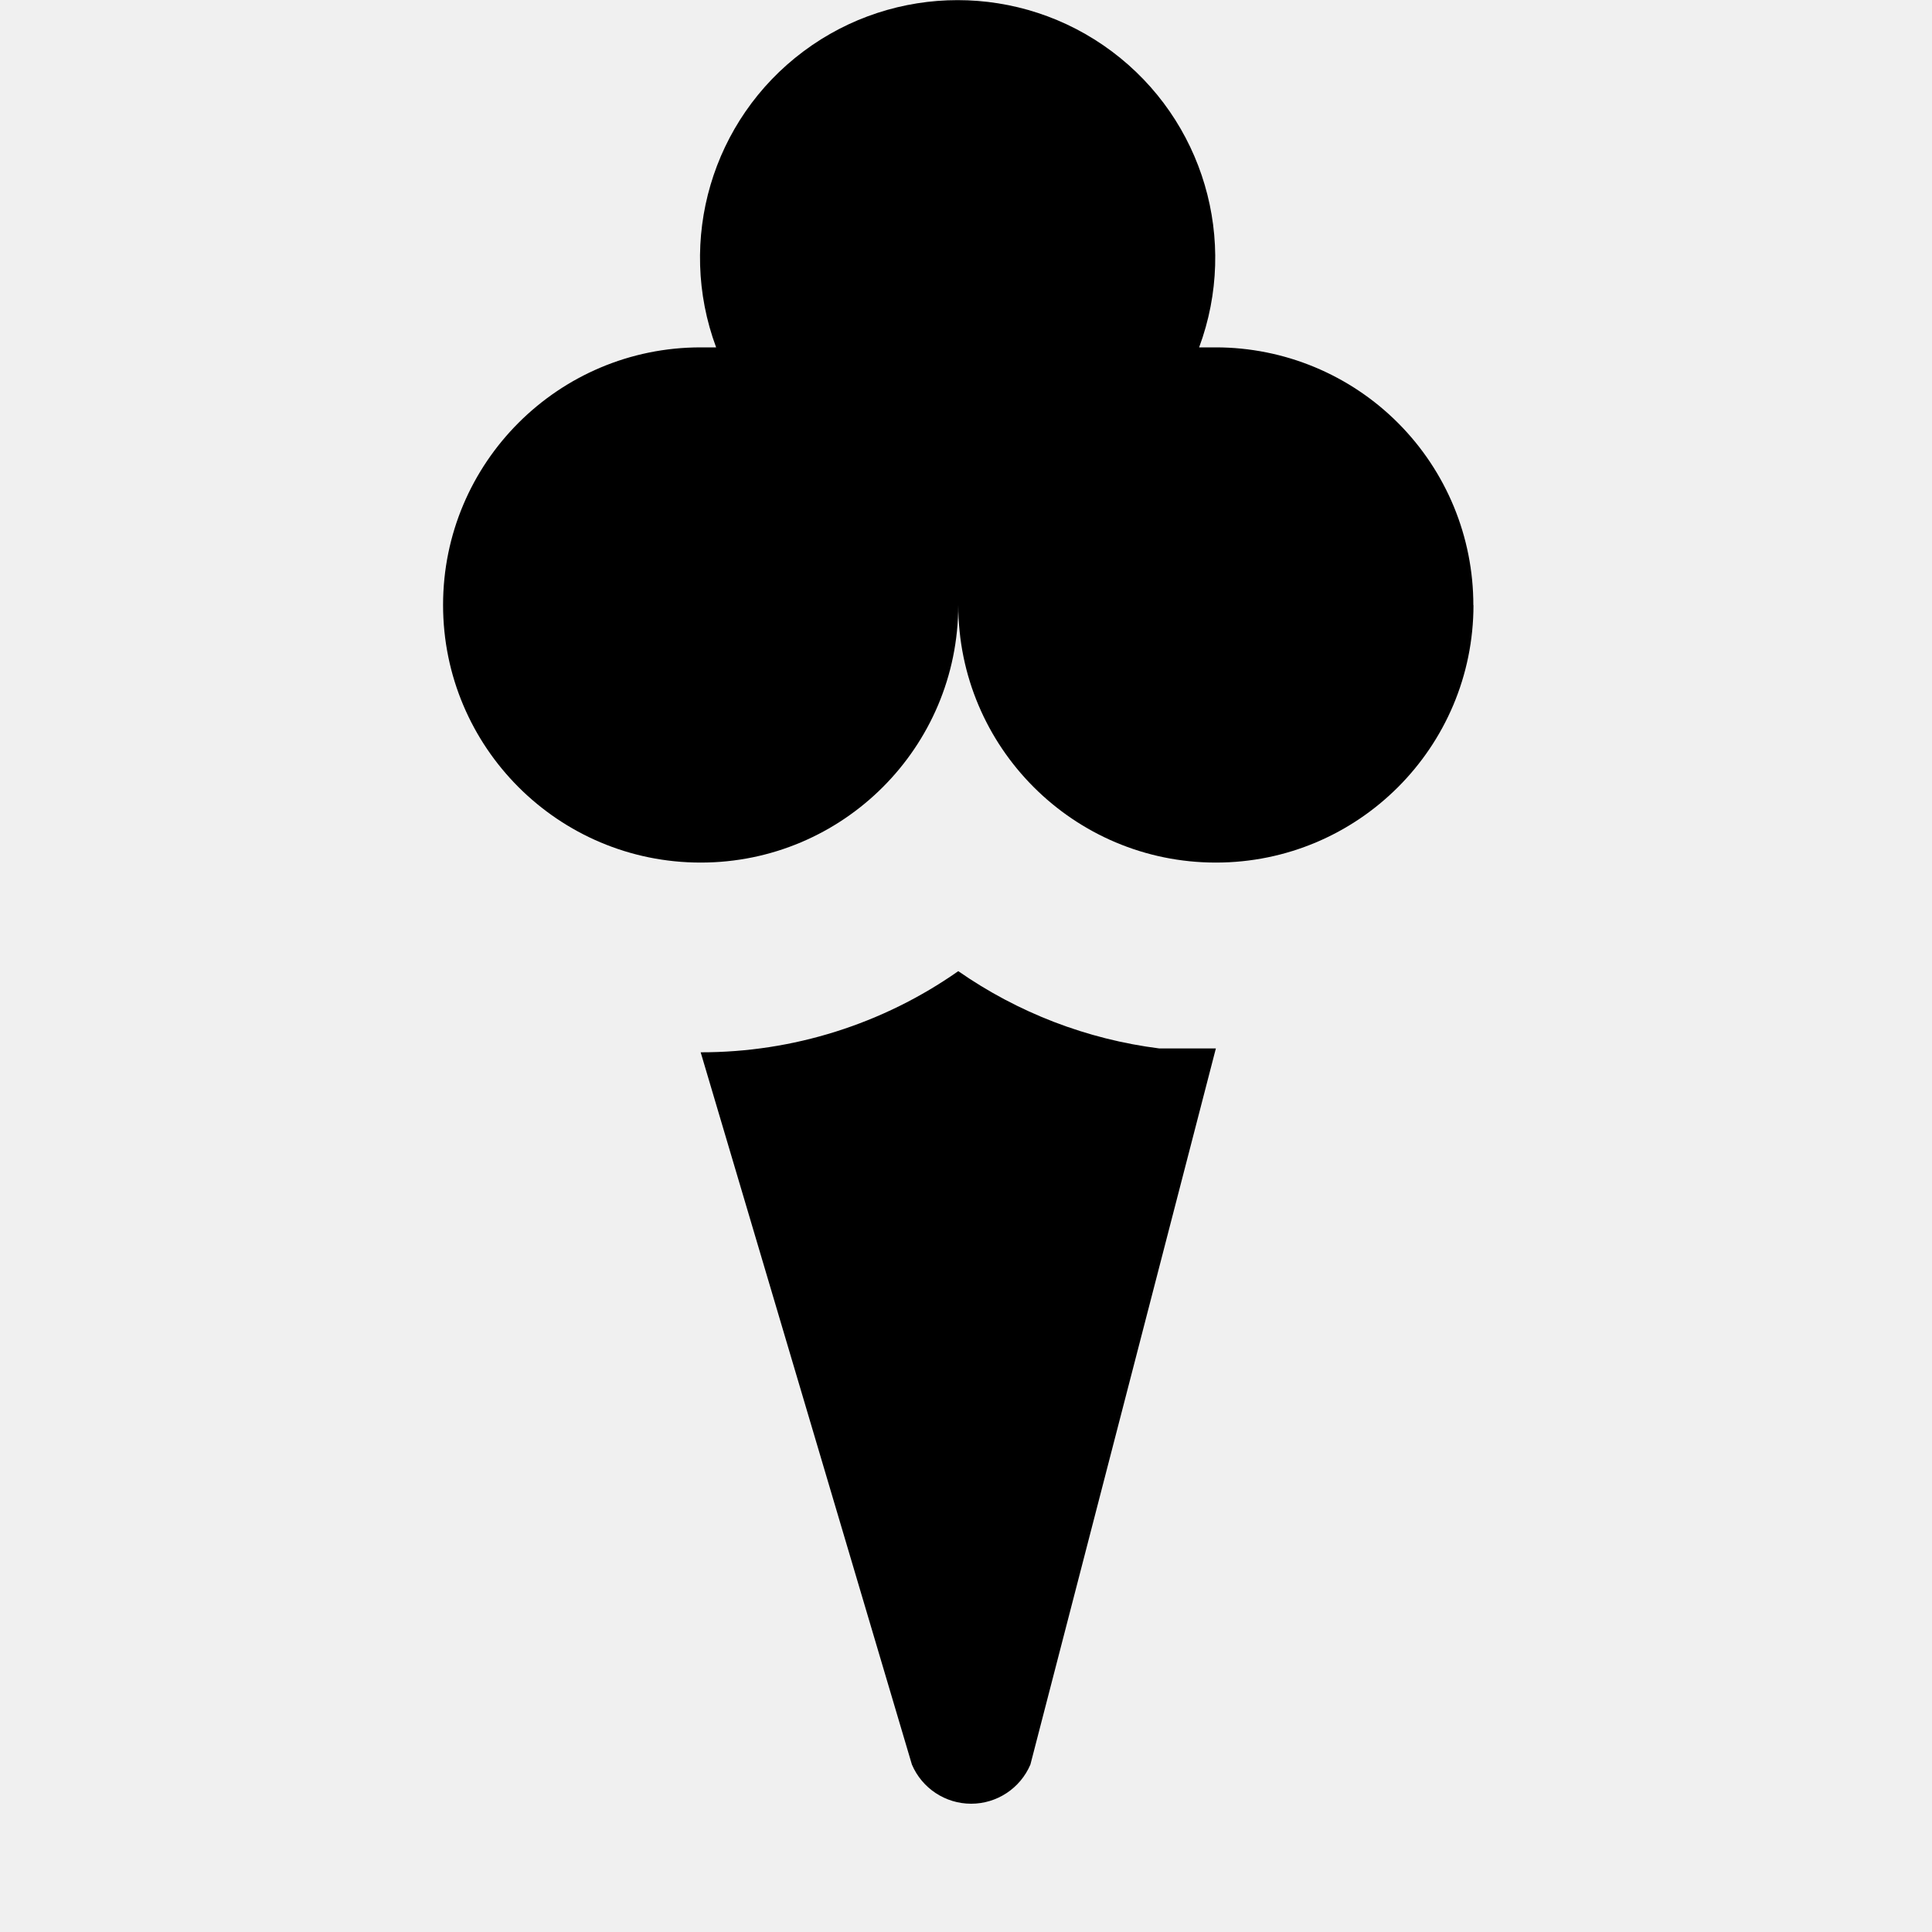
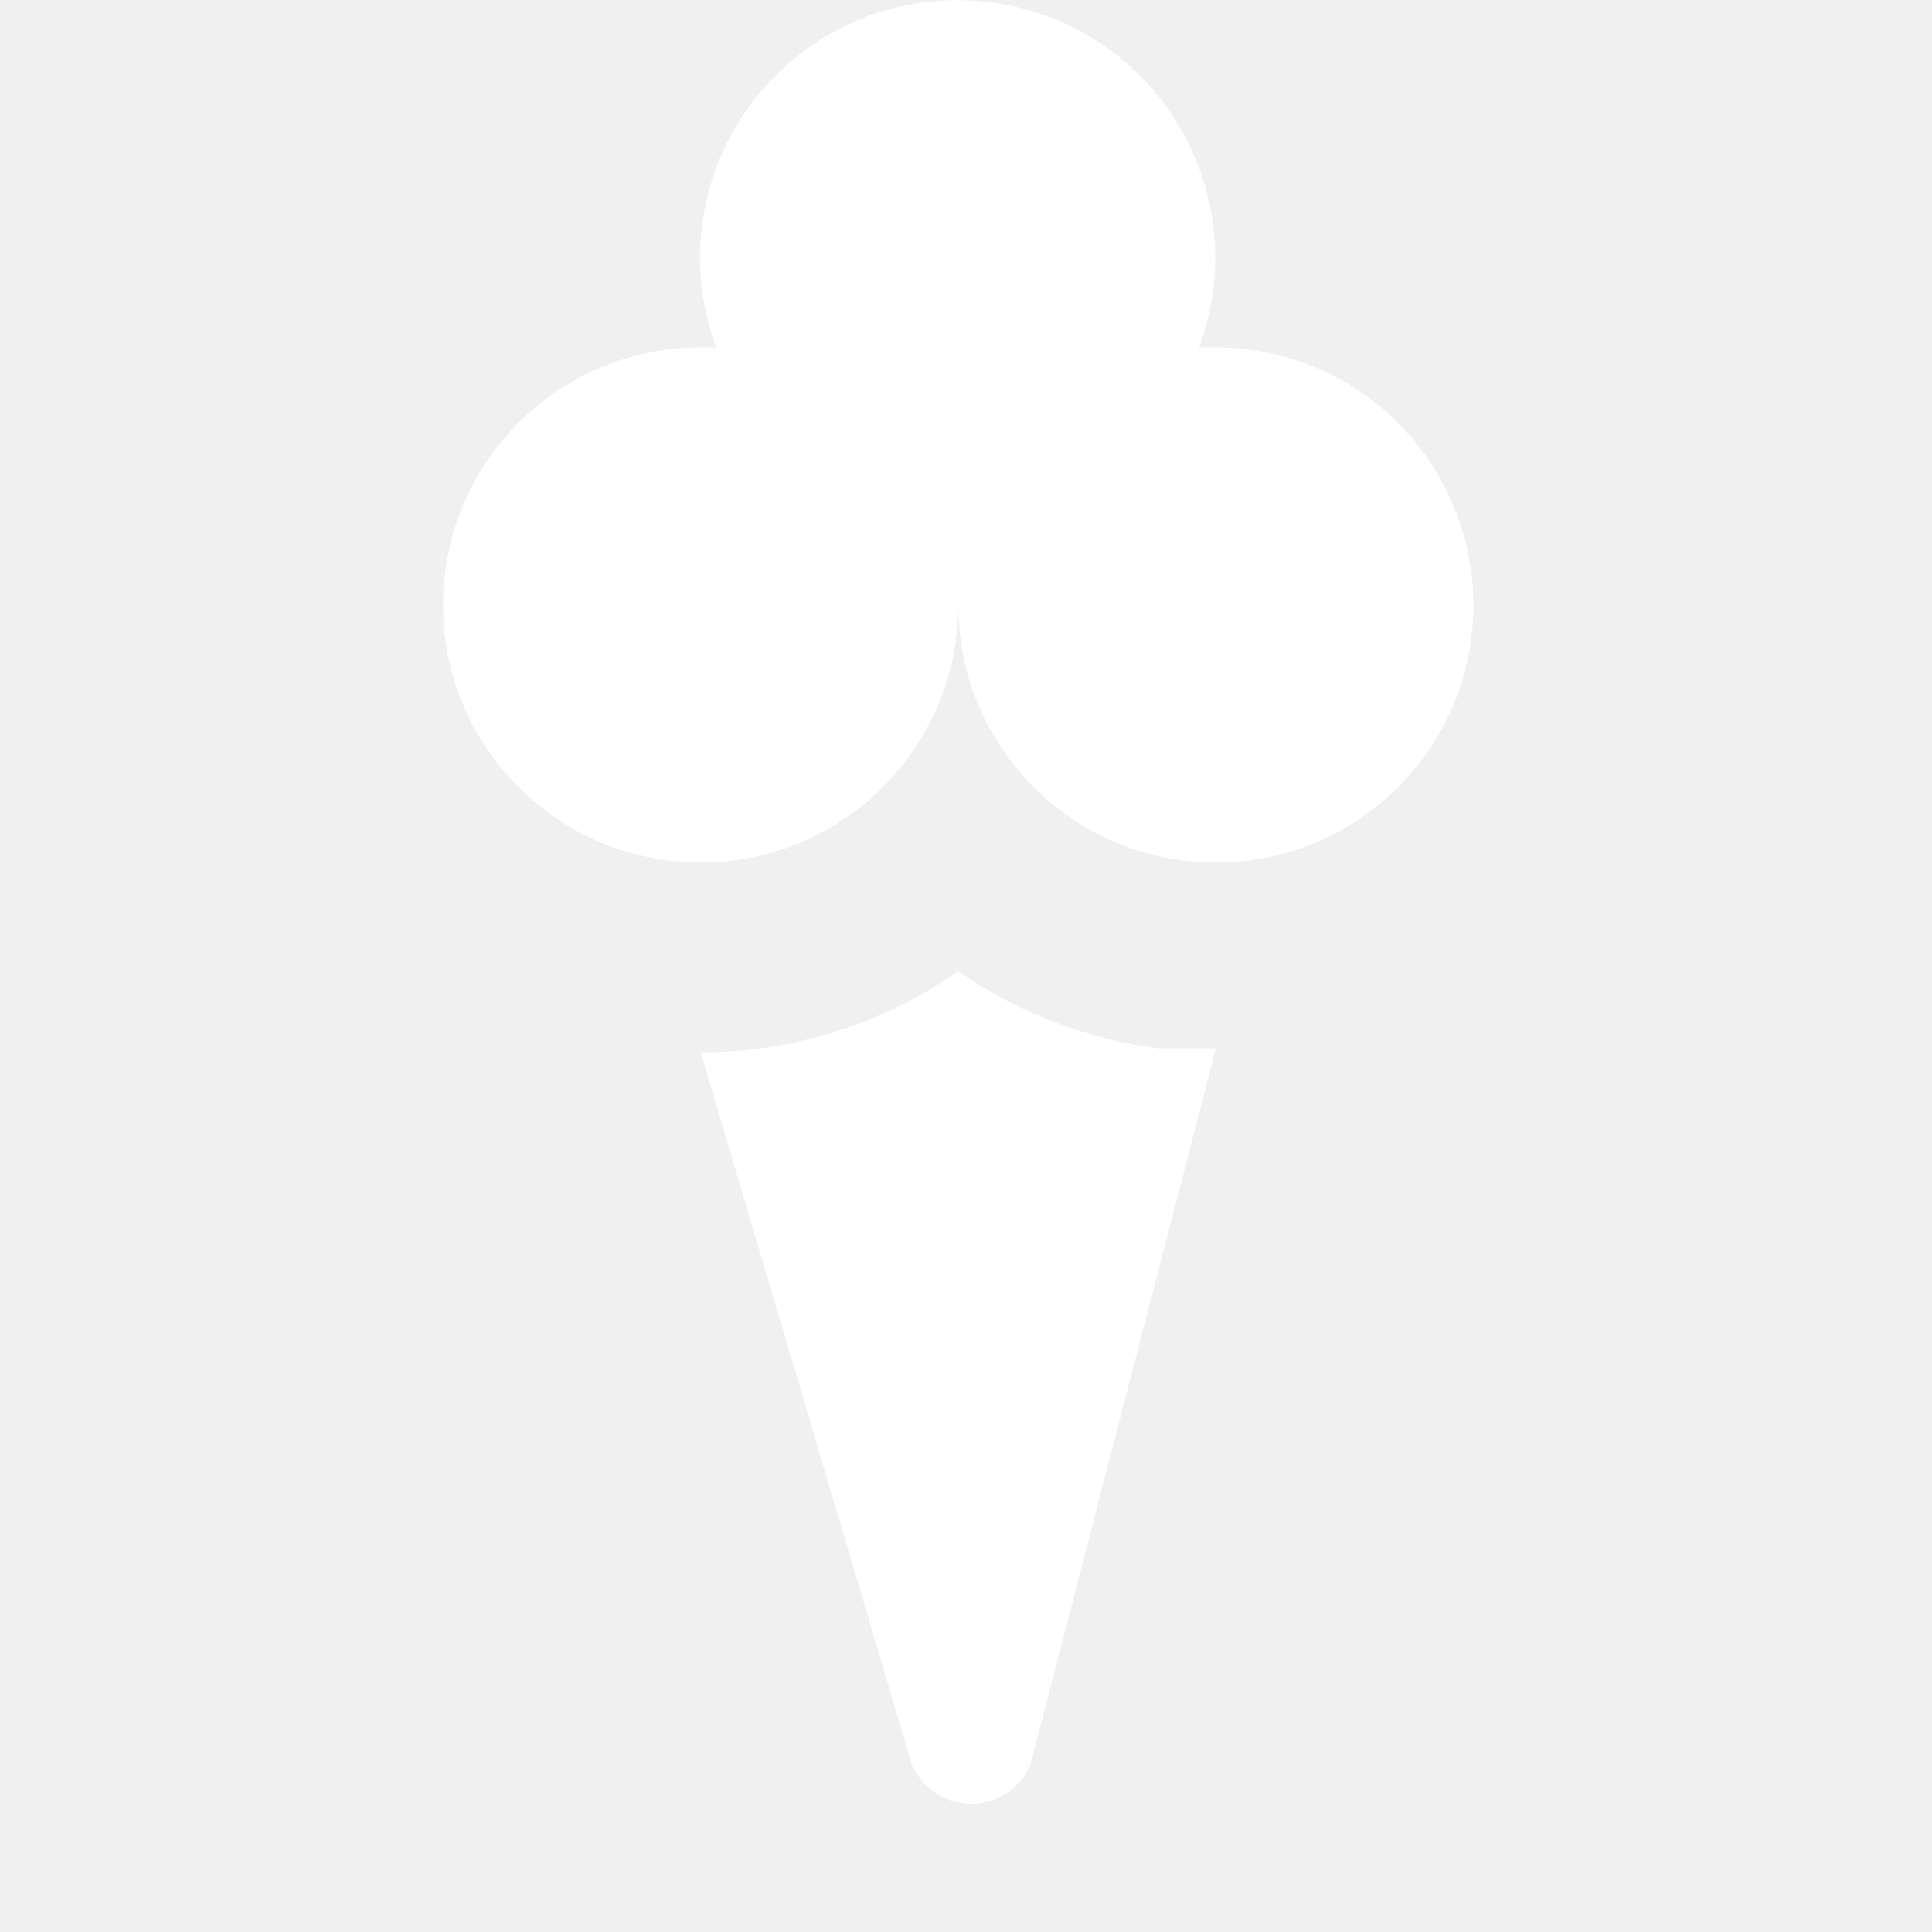
- <svg xmlns="http://www.w3.org/2000/svg" fill="#000000" width="80px" height="80px" viewBox="0 0 15 15" id="ice-cream">
+ <svg xmlns="http://www.w3.org/2000/svg" fill="#fff" width="80px" height="80px" viewBox="0 0 15 15" id="ice-cream">
  <path d="M5.44,8.17a3.473,3.473,0,0,0,2-.63A3.5,3.5,0,0,0,9,8.14h.44L8,13.7a.5.5,0,0,1-.92,0Zm6-3.473a2,2,0,0,1-4,0h0a2,2,0,1,1-2-2h.12a2,2,0,1,1,3.75,0h.13A2,2,0,0,1,11.439,4.7Z" />
</svg>
